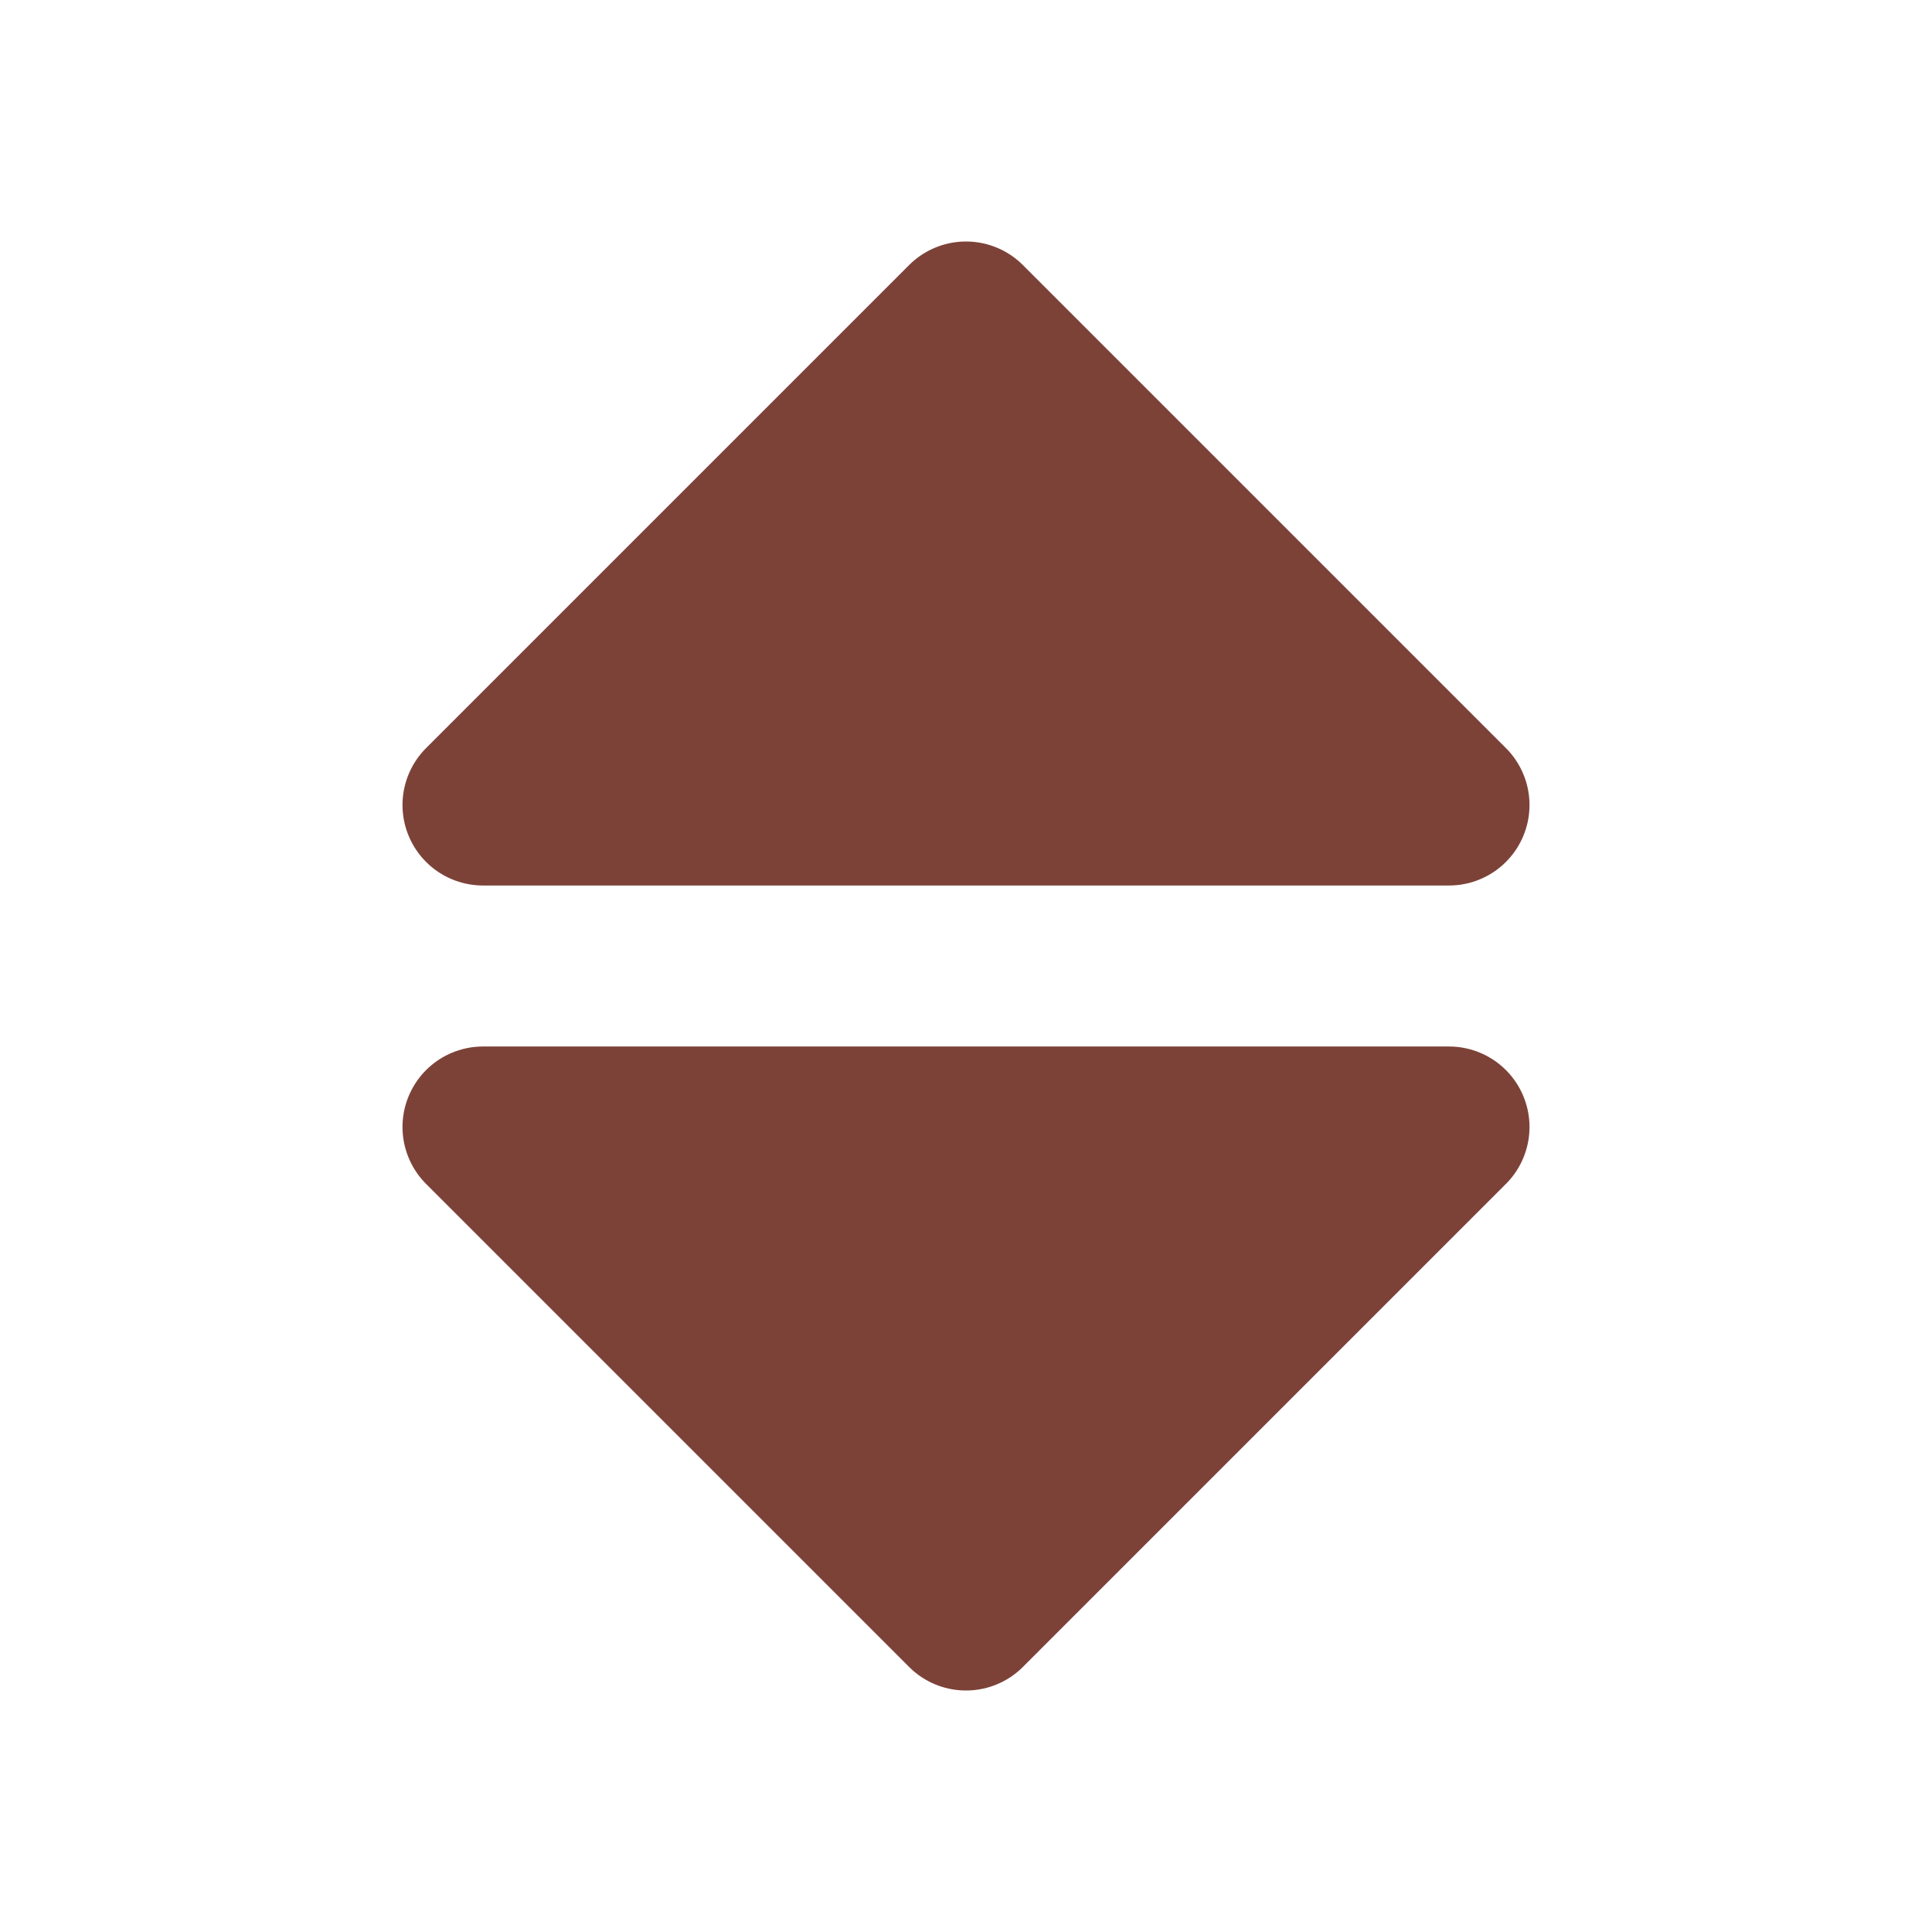
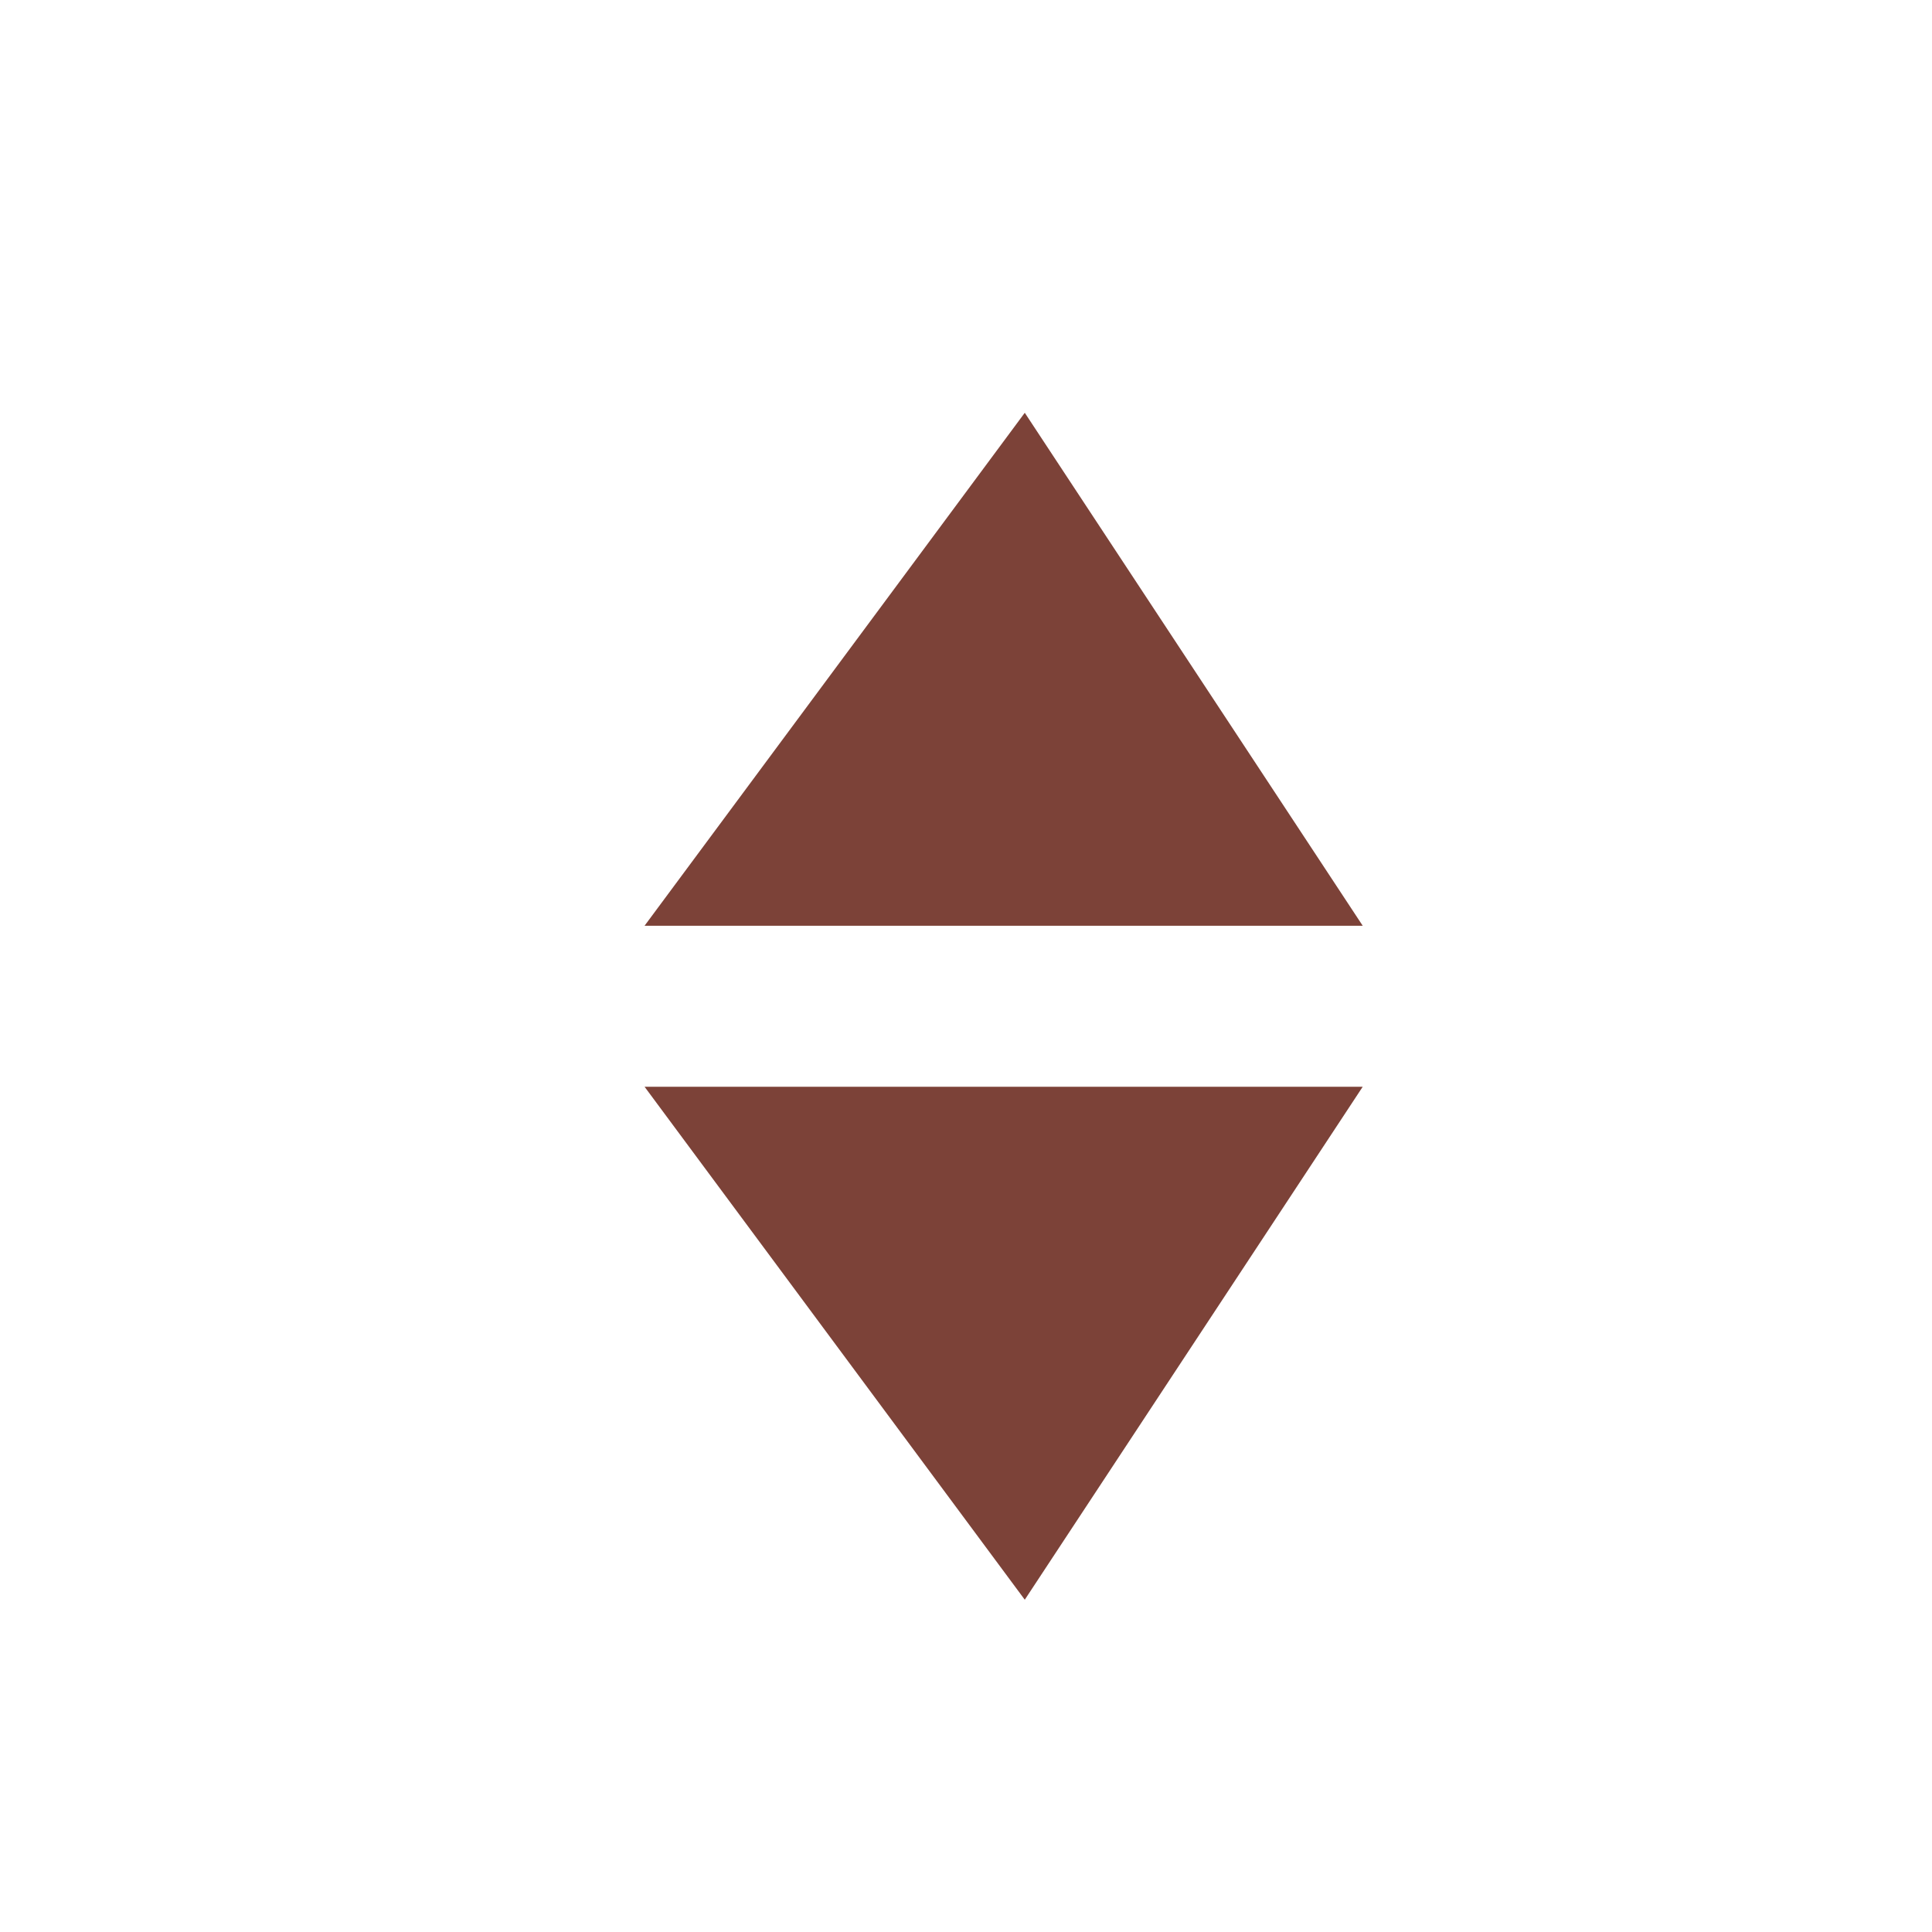
- <svg xmlns="http://www.w3.org/2000/svg" width="24" height="24" viewBox="0 0 24 24" fill="none" stroke="#7C4238" stroke-width="2" stroke-linecap="round" stroke-linejoin="round" class="feather feather-chevron-up-down">
-   <polygon points="12 4, 6 10, 18 10" fill="#7C4238" />
-   <polygon points="12 20, 6 14, 18 14" fill="#7C4238" />
+ <svg xmlns="http://www.w3.org/2000/svg" width="24" height="24" viewBox="0 0 24 24" fill="none">
+   <path d="M9 11L12.706 6L16 11H9Z" fill="#7C4238" stroke="#7C4238" />
+   <path d="M9 14L12.706 19L16 14H9Z" fill="#7C4238" stroke="#7C4238" />
</svg>
